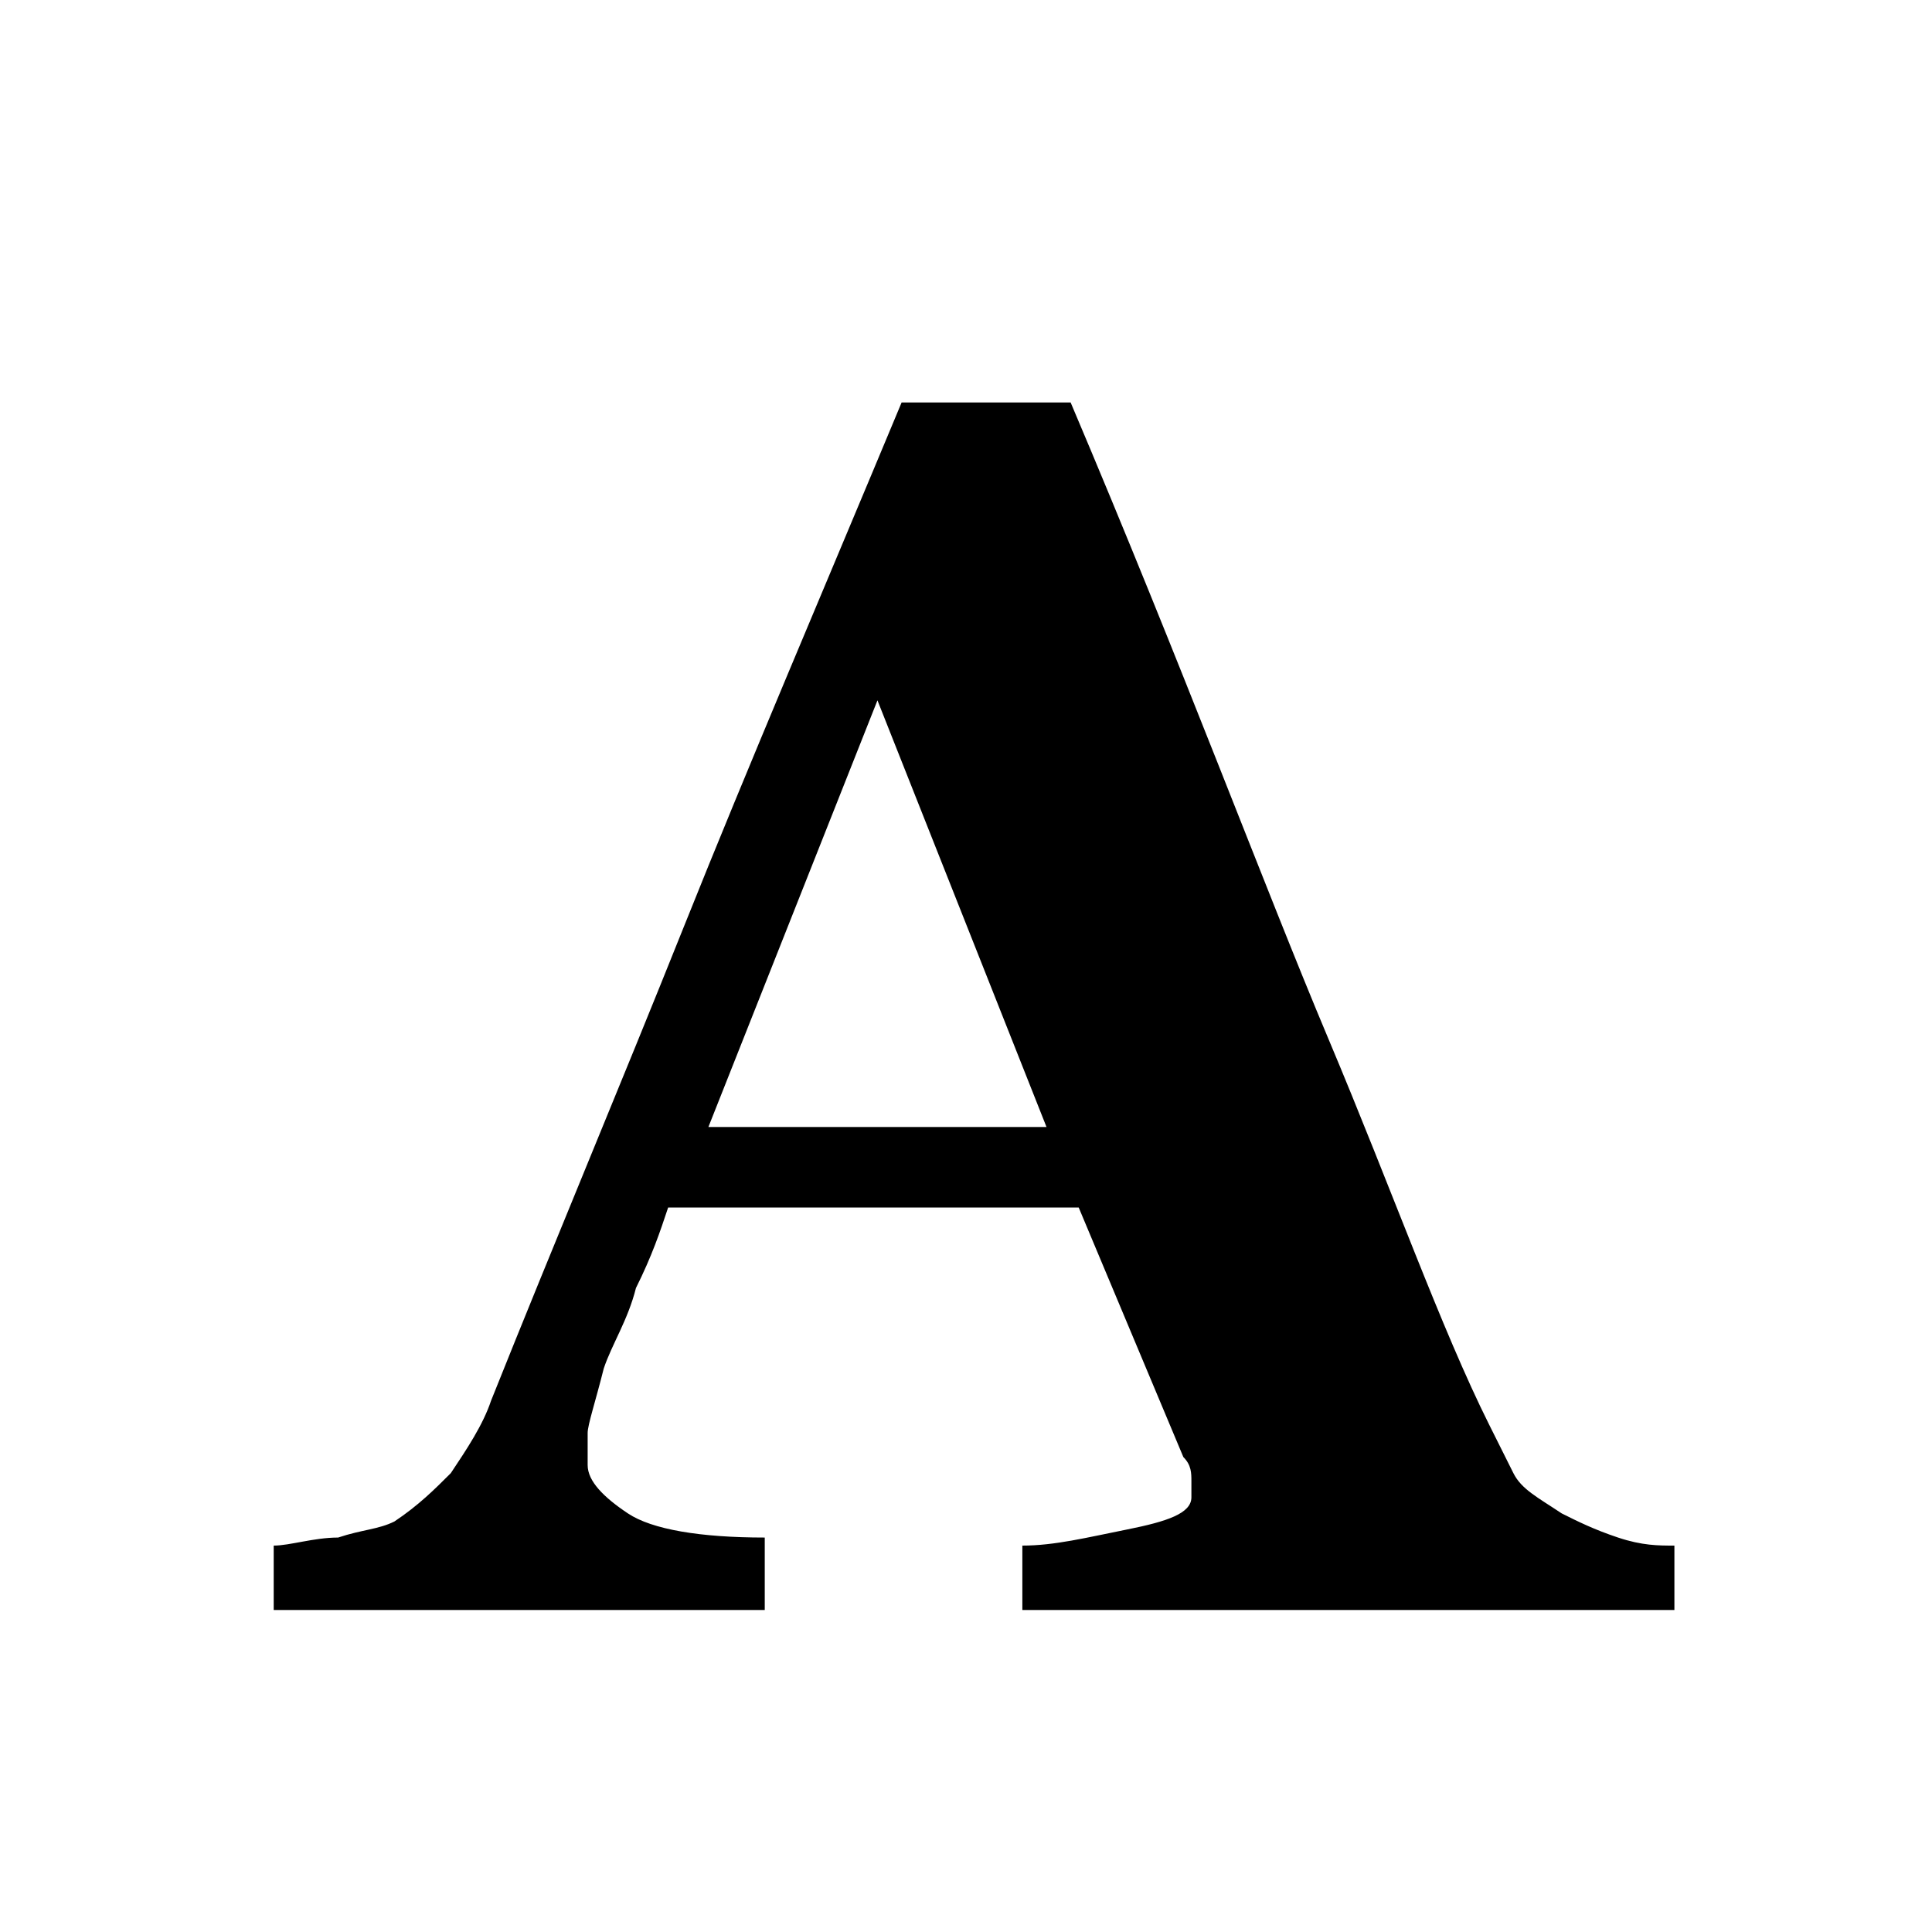
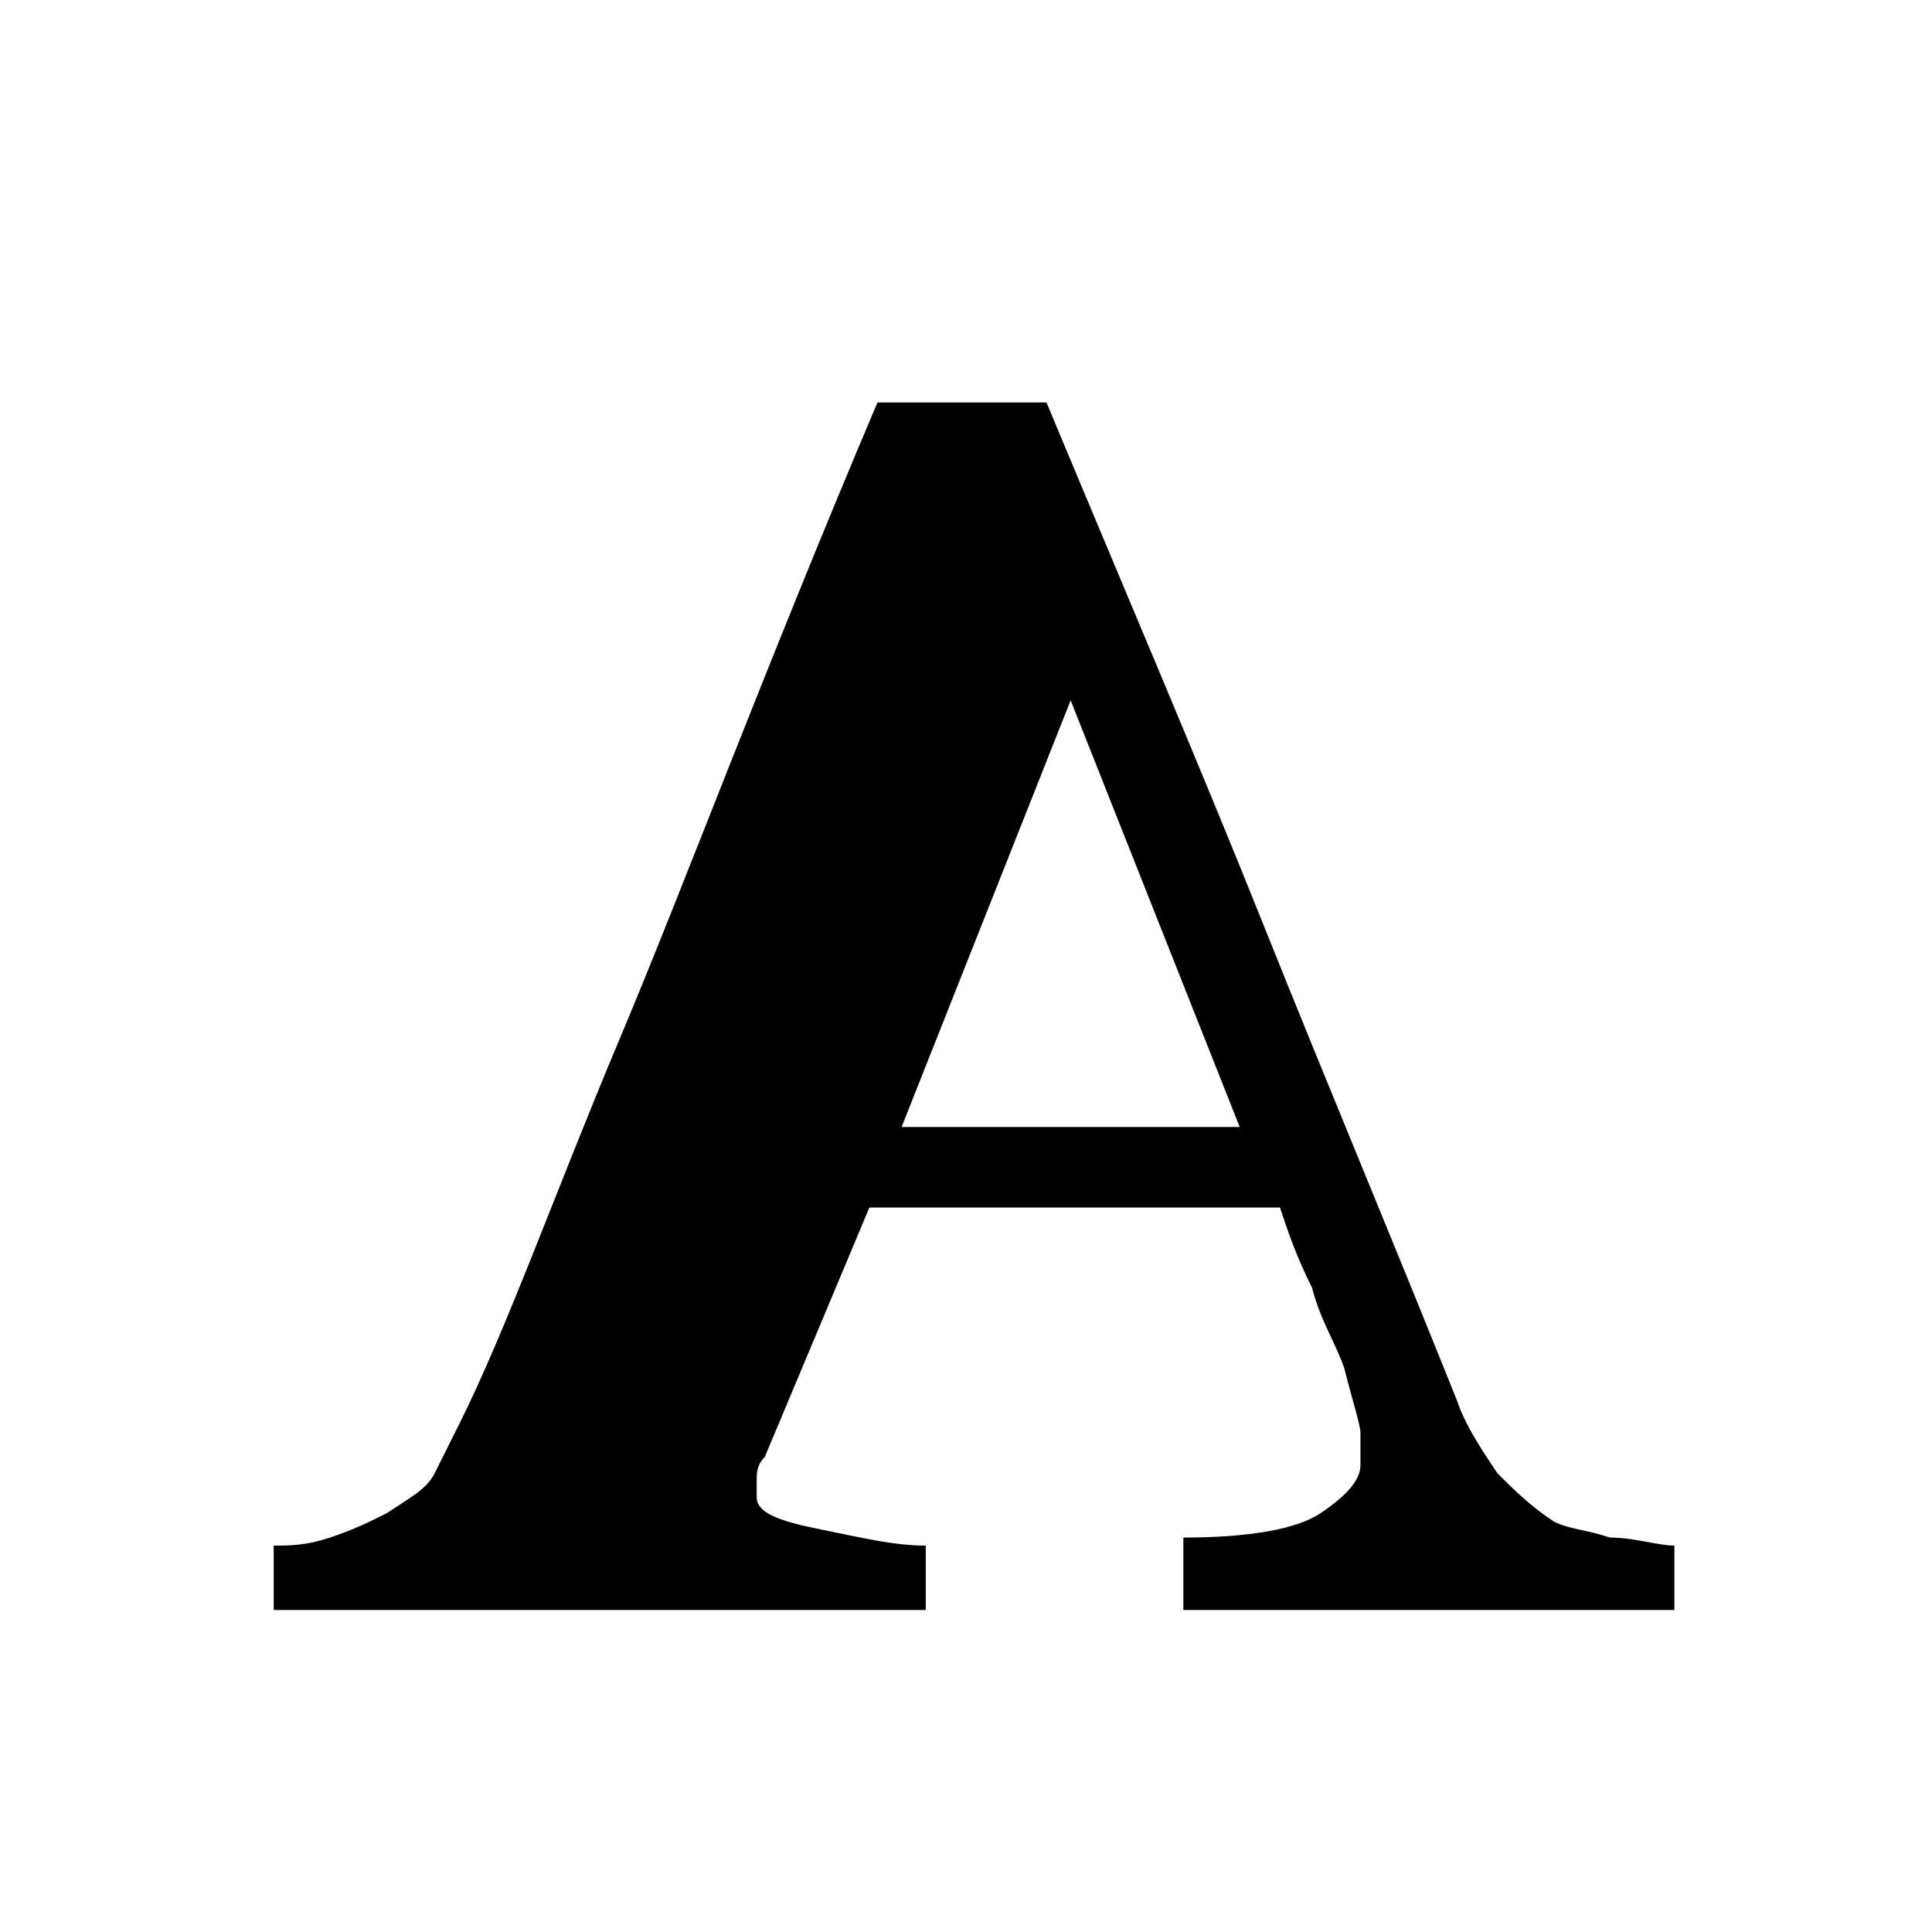
<svg xmlns="http://www.w3.org/2000/svg" width="24" height="24" viewBox="0 0 24 24">
-   <path d="M20.8 20h-8.1v-.8c.4 0 .8-.1 1.3-.2s.8-.2.8-.4v-.2c0-.1 0-.2-.1-.3L13.4 15H8.3c-.1.3-.2.6-.4 1-.1.4-.3.7-.4 1-.1.4-.2.7-.2.8v.4c0 .2.2.4.5.6.3.2.9.3 1.7.3v.9H3.4v-.8c.2 0 .5-.1.8-.1.3-.1.5-.1.7-.2.3-.2.5-.4.7-.6.2-.3.4-.6.5-.9.8-2 1.6-3.9 2.4-5.9.8-2 1.7-4.1 2.7-6.5h2.1c1.4 3.3 2.4 6 3.2 7.9.8 1.9 1.4 3.6 2 4.8l.3.6c.1.2.3.3.6.5.2.1.4.2.7.3.3.1.5.1.7.1v.8zM13 14l-2.1-5.3L8.8 14H13z" />
+   <path d="M3.4 20h8.1v-.8c-.4 0-.8-.1-1.3-.2s-.8-.2-.8-.4v-.2c0-.1 0-.2.1-.3l1.3-3.1h5.1c.1.3.2.6.4 1 .1.4.3.7.4 1 .1.4.2.7.2.8v.4c0 .2-.2.4-.5.6-.3.2-.9.3-1.7.3v.9h6.1v-.8c-.2 0-.5-.1-.8-.1-.3-.1-.5-.1-.7-.2-.3-.2-.5-.4-.7-.6-.2-.3-.4-.6-.5-.9-.8-2-1.6-3.9-2.4-5.9-.8-2-1.7-4.1-2.7-6.5h-2.1c-1.4 3.3-2.4 6-3.2 7.9-.8 1.9-1.4 3.6-2 4.8l-.3.6c-.1.2-.3.3-.6.5-.2.1-.4.2-.7.3-.3.1-.5.1-.7.1v.8zm7.8-6l2.1-5.3 2.1 5.3h-4.2z" />
</svg>
